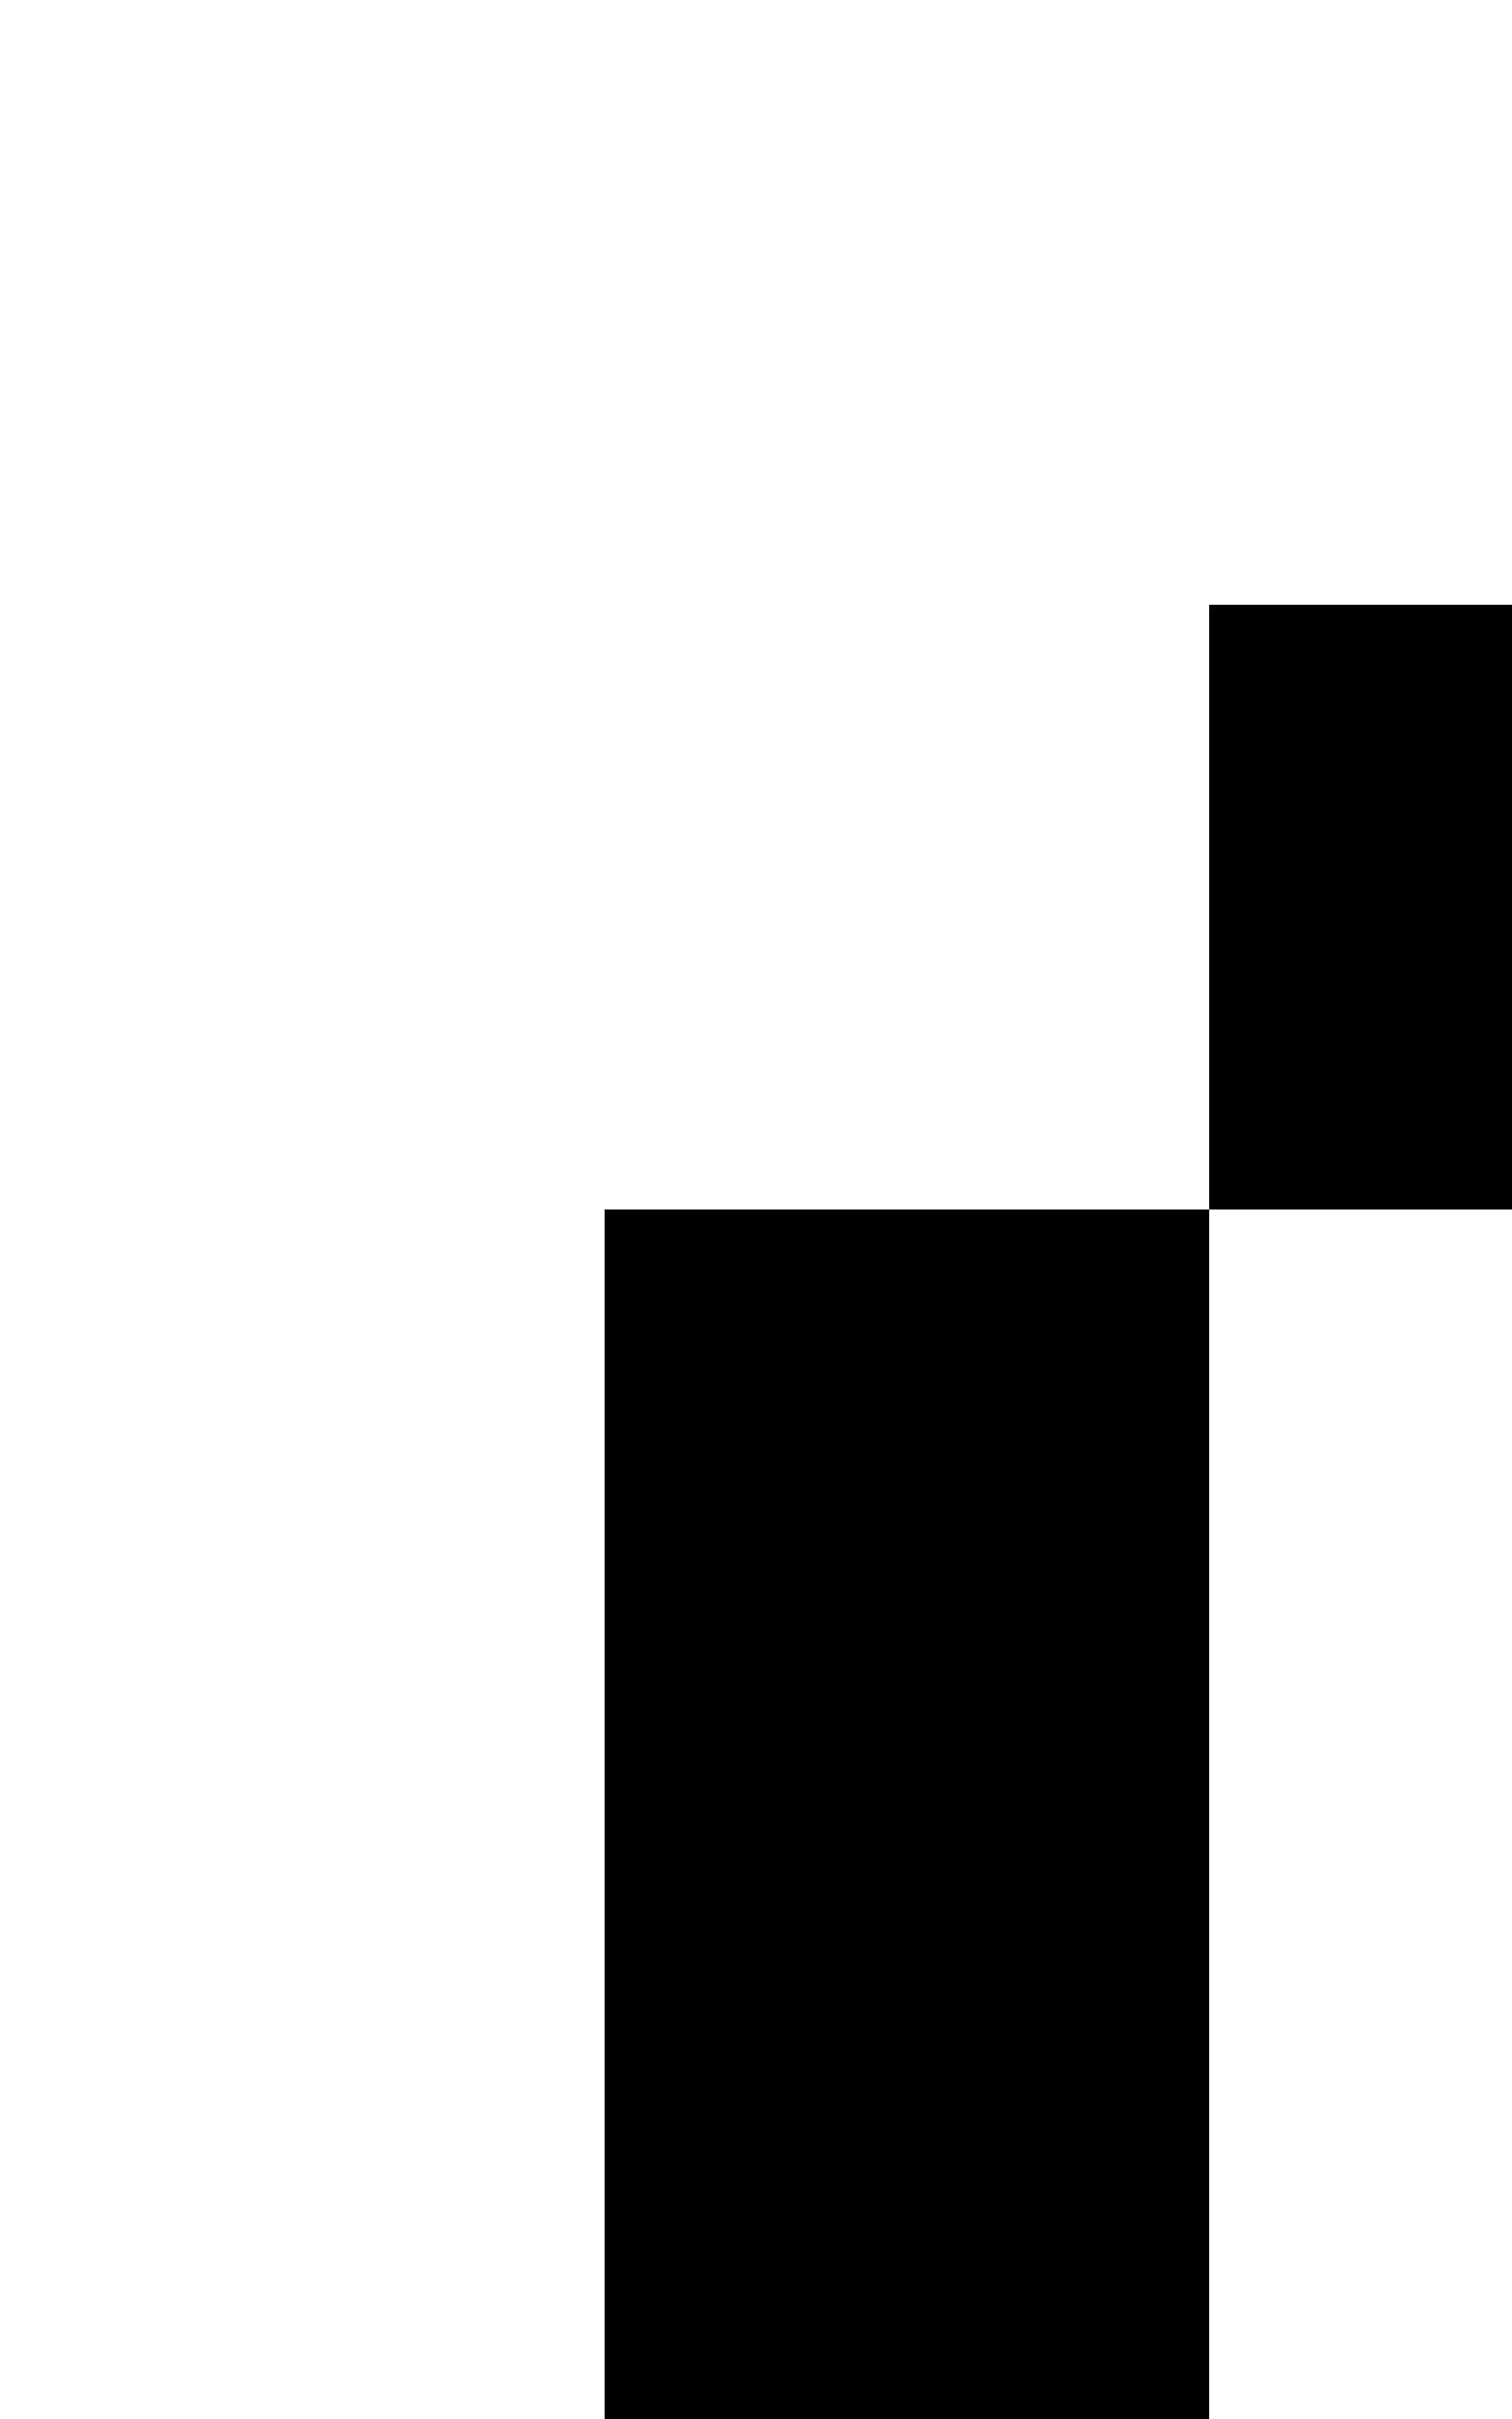
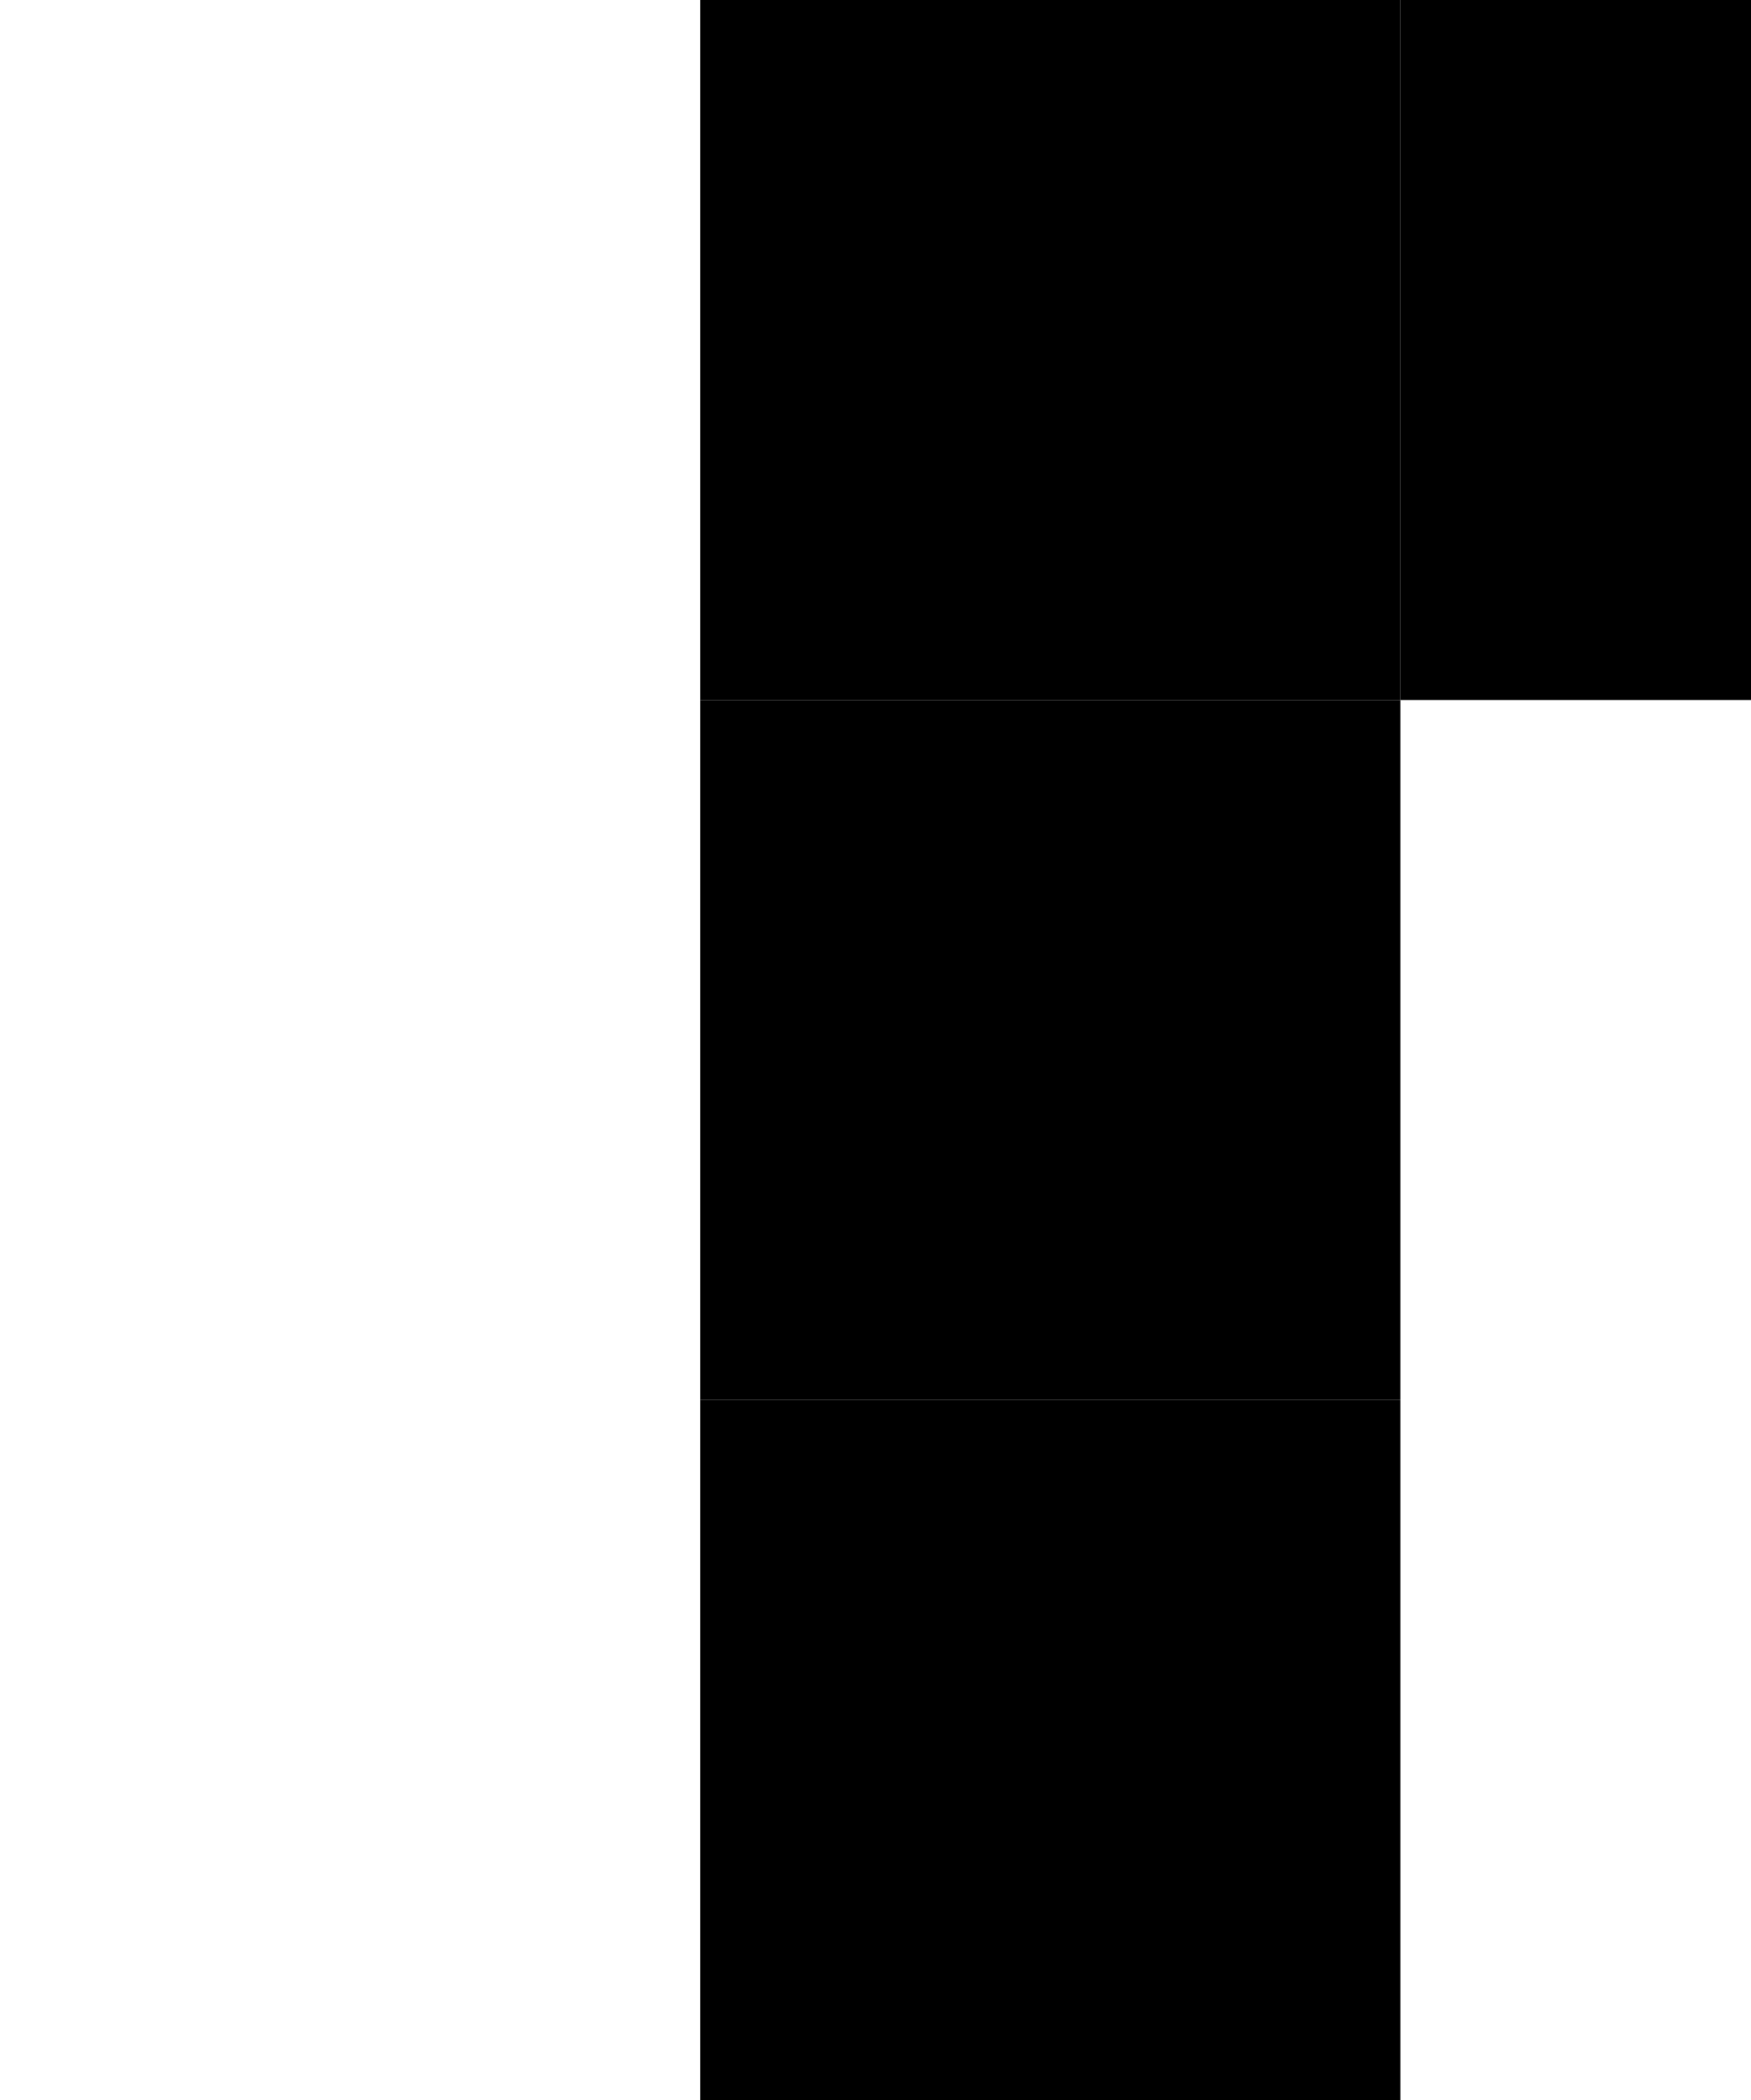
- <svg xmlns="http://www.w3.org/2000/svg" class="no-dark-shadow" style="transform: scale(2);" width="5" height="8" viewBox="0 0 5 8" fill="none">
-   <rect width="5" height="8" fill="transparent" />
+ <svg xmlns="http://www.w3.org/2000/svg" class="no-dark-shadow" style="transform: scale(2);" width="5" height="6" viewBox="0 0 5 6" fill="none">
  <rect x="4" y="1" width="1" height="1" fill="currentColor" />
+   <rect x="1" y="2" width="1" height="1" fill="currentColor" />
  <rect x="1" y="3" width="1" height="1" fill="currentColor" />
+   <rect x="4" y="3" width="1" height="1" fill="currentColor" />
  <rect x="1" y="4" width="1" height="1" fill="currentColor" />
-   <rect x="4" y="3" width="1" height="1" fill="currentColor" />
+   <rect x="2" y="4" width="1" height="1" fill="currentColor" />
+   <rect x="3" y="4" width="1" height="1" fill="currentColor" />
+   <rect x="4" y="5" width="1" height="1" fill="currentColor" />
  <rect x="4" y="4" width="1" height="1" fill="currentColor" />
-   <rect x="1" y="5" width="1" height="1" fill="currentColor" />
-   <rect x="2" y="5" width="1" height="1" fill="currentColor" />
-   <rect x="3" y="5" width="1" height="1" fill="currentColor" />
-   <rect x="4" y="6" width="1" height="1" fill="currentColor" />
-   <rect x="4" y="5" width="1" height="1" fill="currentColor" />
+   <rect y="4" width="1" height="1" fill="currentColor" />
  <rect y="5" width="1" height="1" fill="currentColor" />
-   <rect y="6" width="1" height="1" fill="currentColor" />
-   <rect x="1" y="2" width="1" height="1" fill="currentColor" />
-   <rect x="2" y="1" width="1" height="1" fill="currentColor" />
-   <rect x="3" y="1" width="1" height="1" fill="currentColor" />
+   <rect x="1" y="1" width="1" height="1" fill="currentColor" />
+   <rect x="2" width="1" height="1" fill="currentColor" />
+   <rect x="1" width="1" height="1" fill="currentColor" />
+   <rect x="3" width="1" height="1" fill="currentColor" />
+   <rect x="4" width="1" height="1" fill="currentColor" />
  <rect x="4" y="2" width="1" height="1" fill="currentColor" />
</svg>
